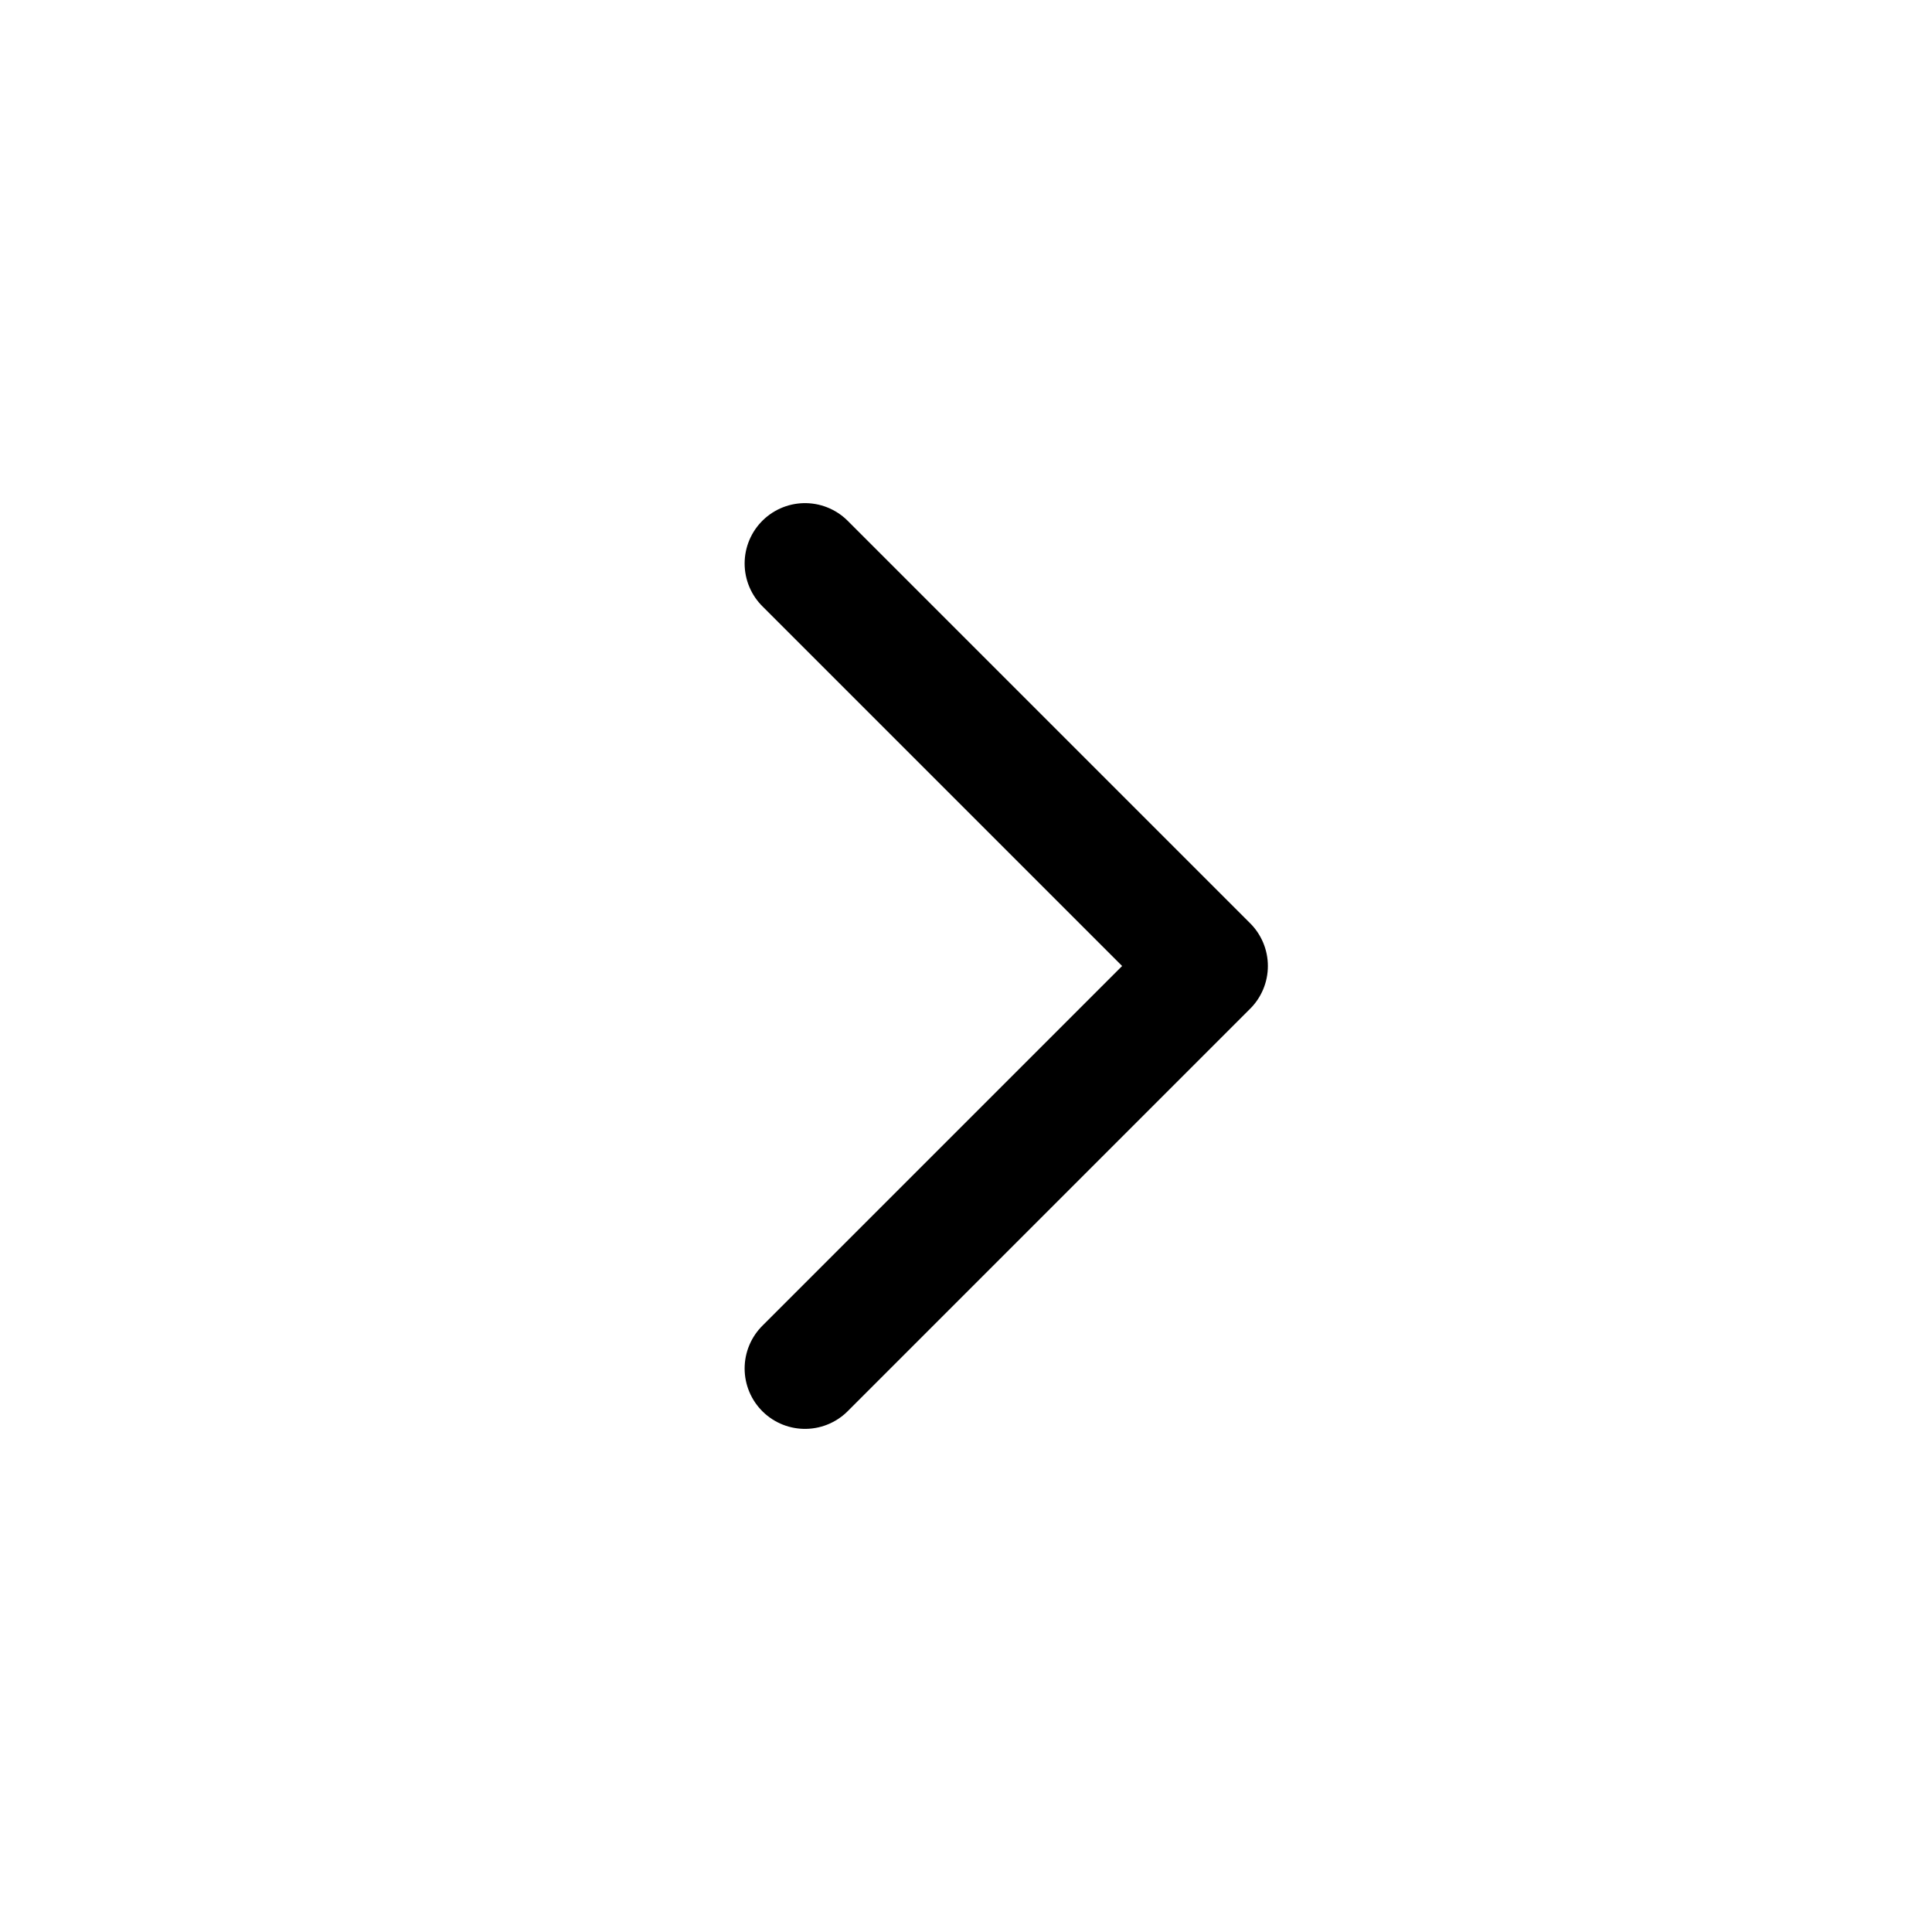
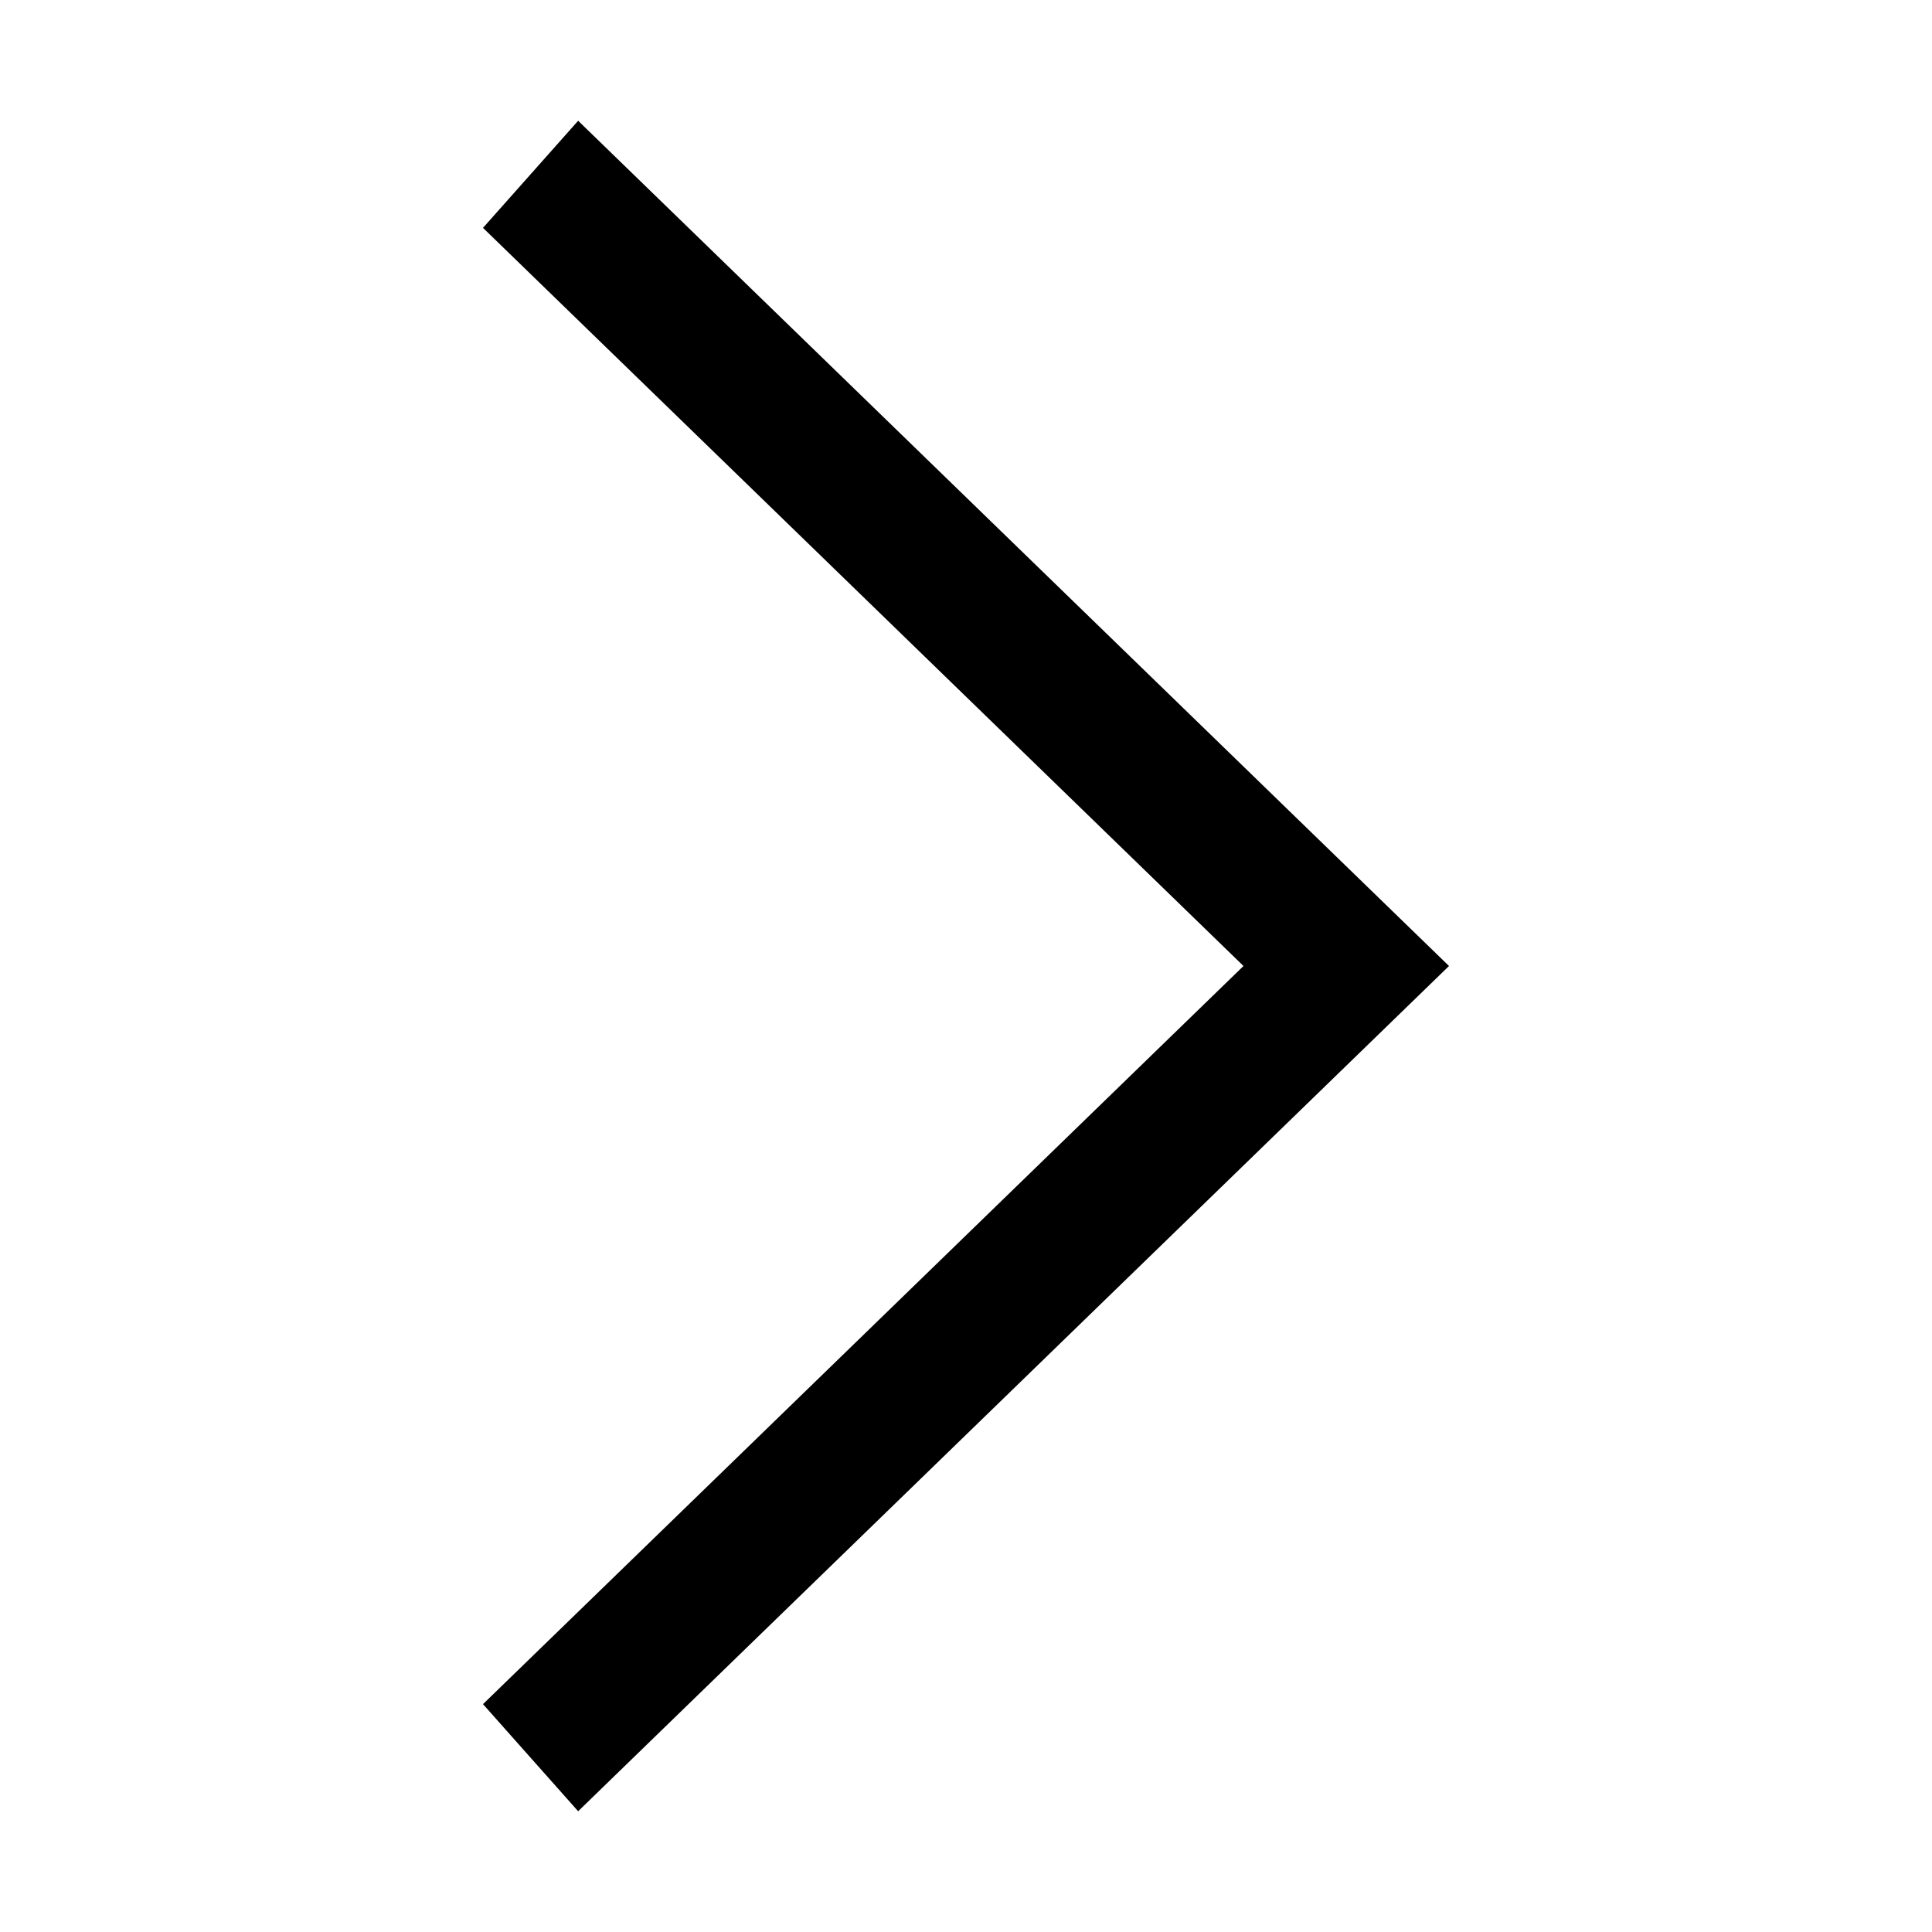
- <svg xmlns="http://www.w3.org/2000/svg" width="800px" height="800px" viewBox="0 0 24 24" fill="none">
-   <path d="M10 7L15 12L10 17" stroke="#000000" stroke-width="1.5" stroke-linecap="round" stroke-linejoin="round" />
+ <svg xmlns="http://www.w3.org/2000/svg" width="800px" height="800px" viewBox="0 0 1024 1024" class="icon" version="1.1">
+   <path d="M256 120.768L306.432 64 768 512l-461.568 448L256 903.232 659.072 512z" fill="#000000" />
</svg>
